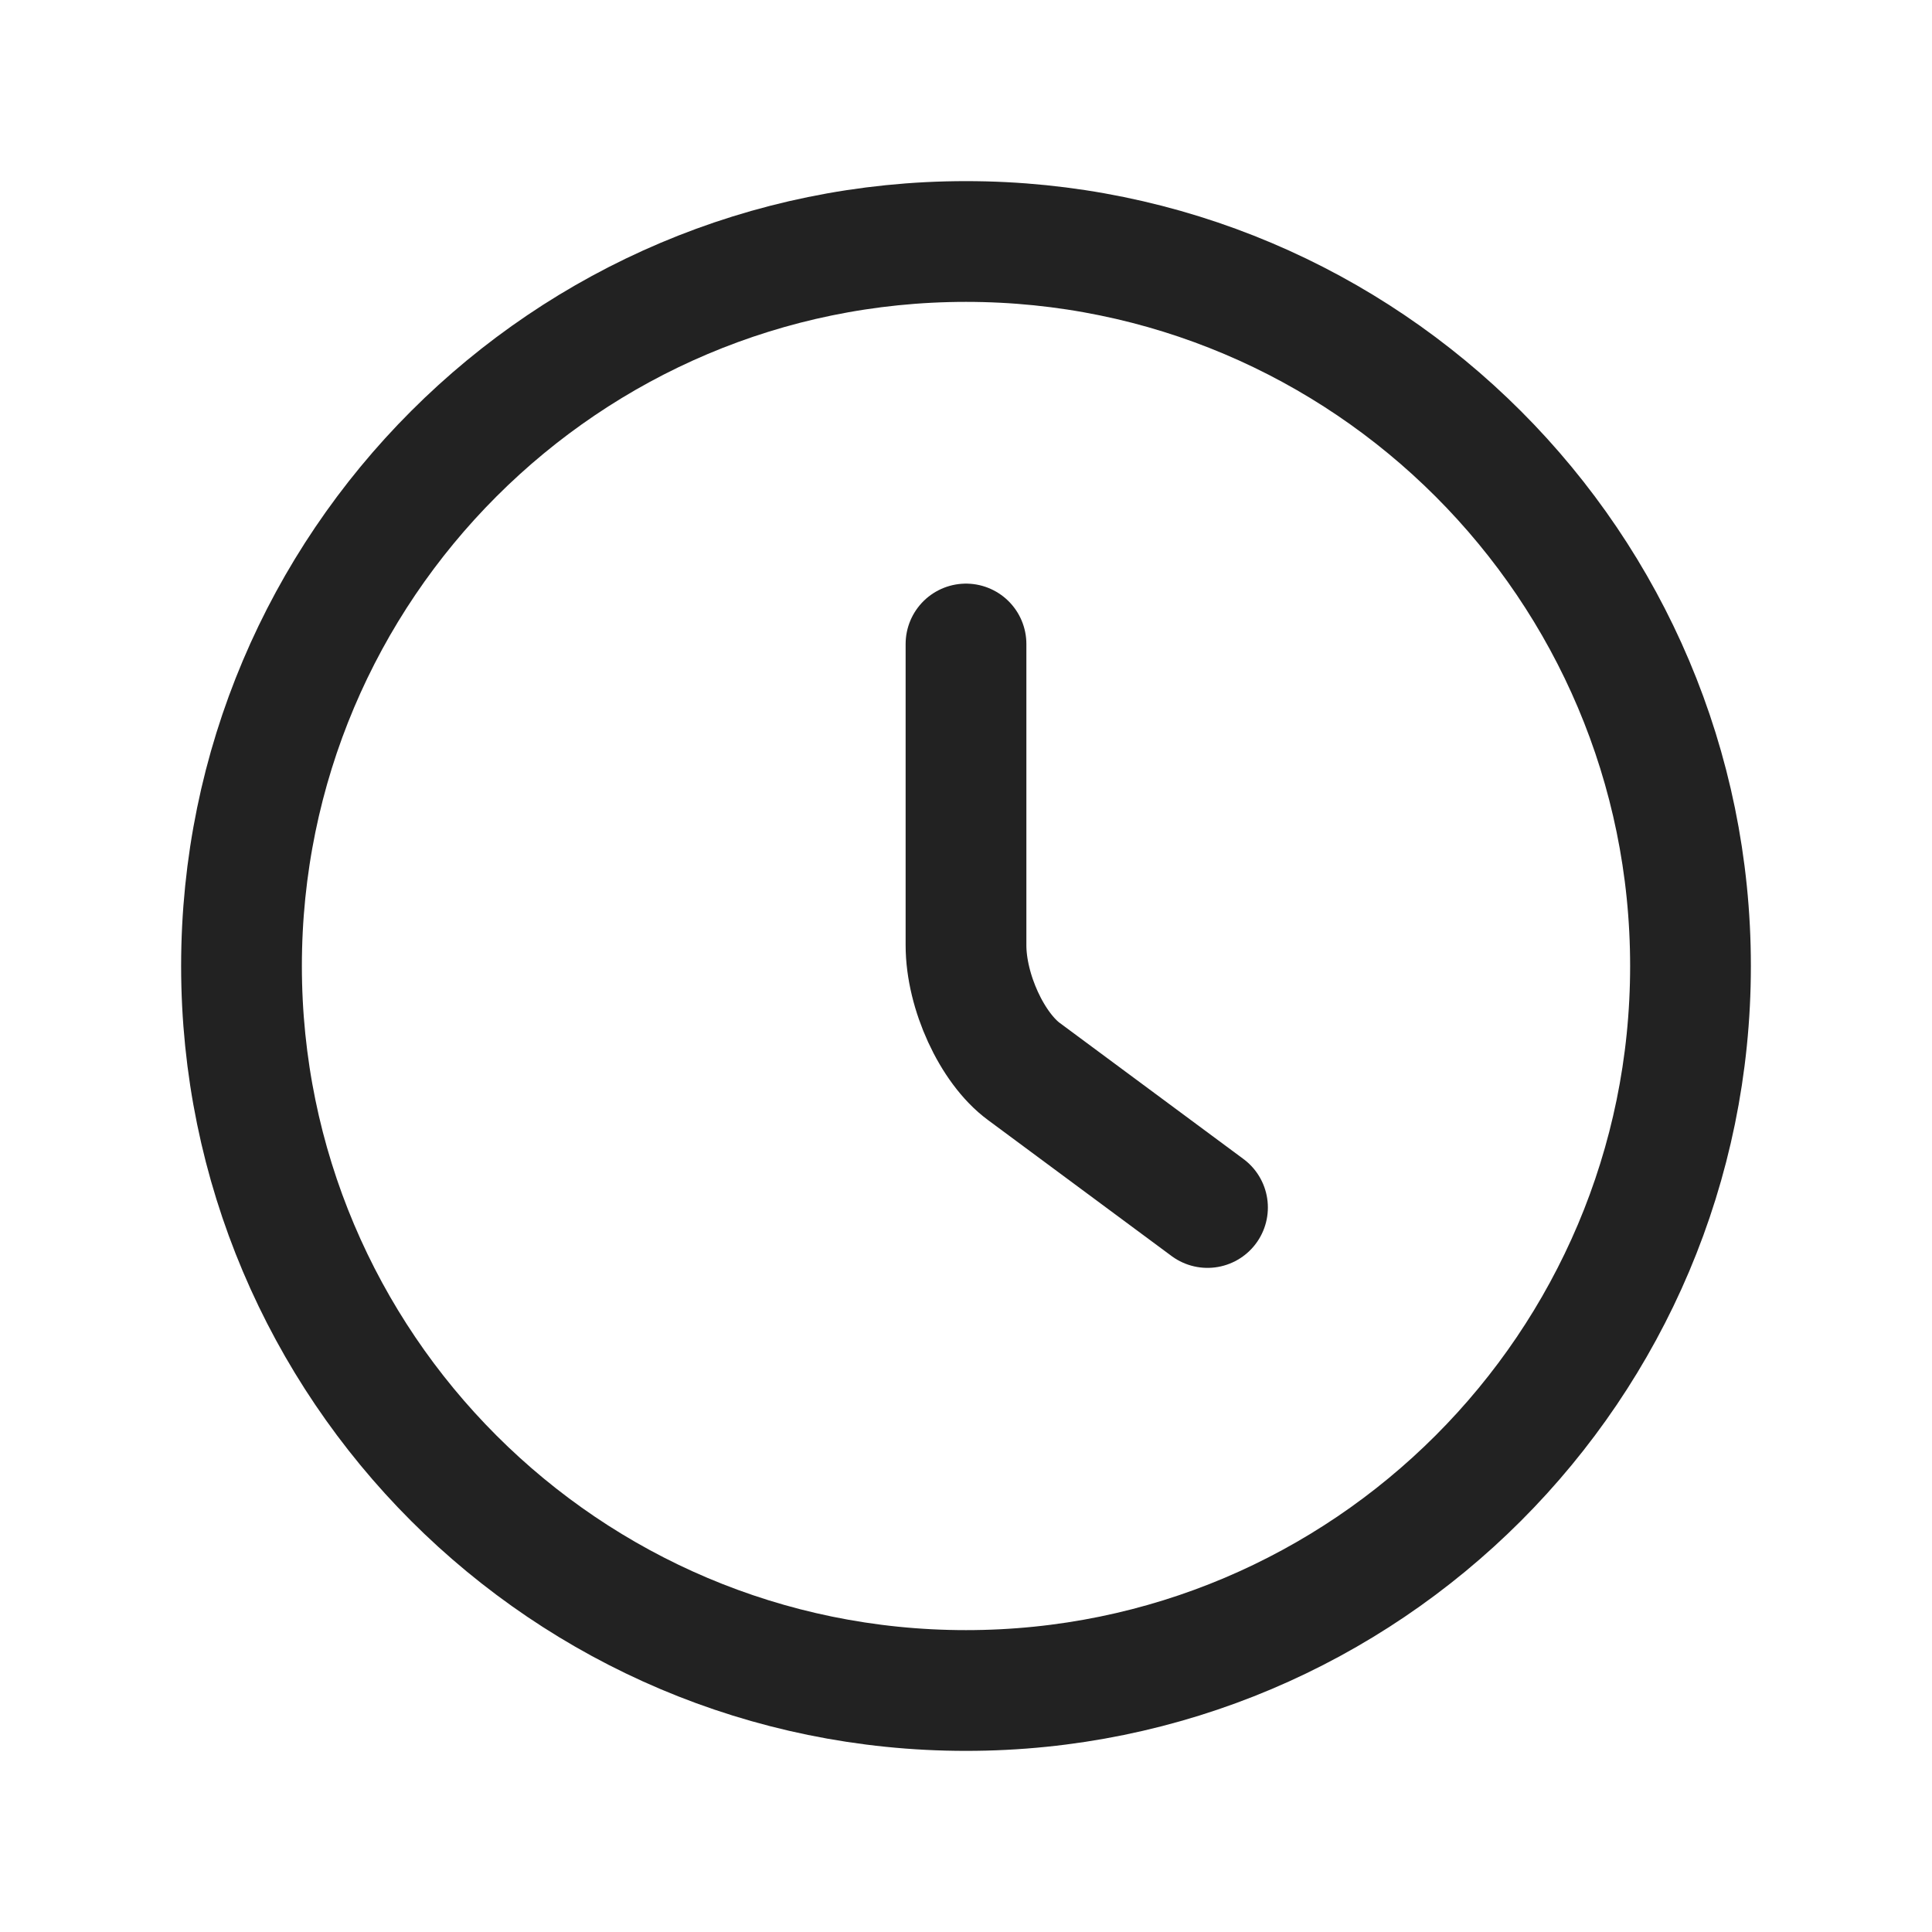
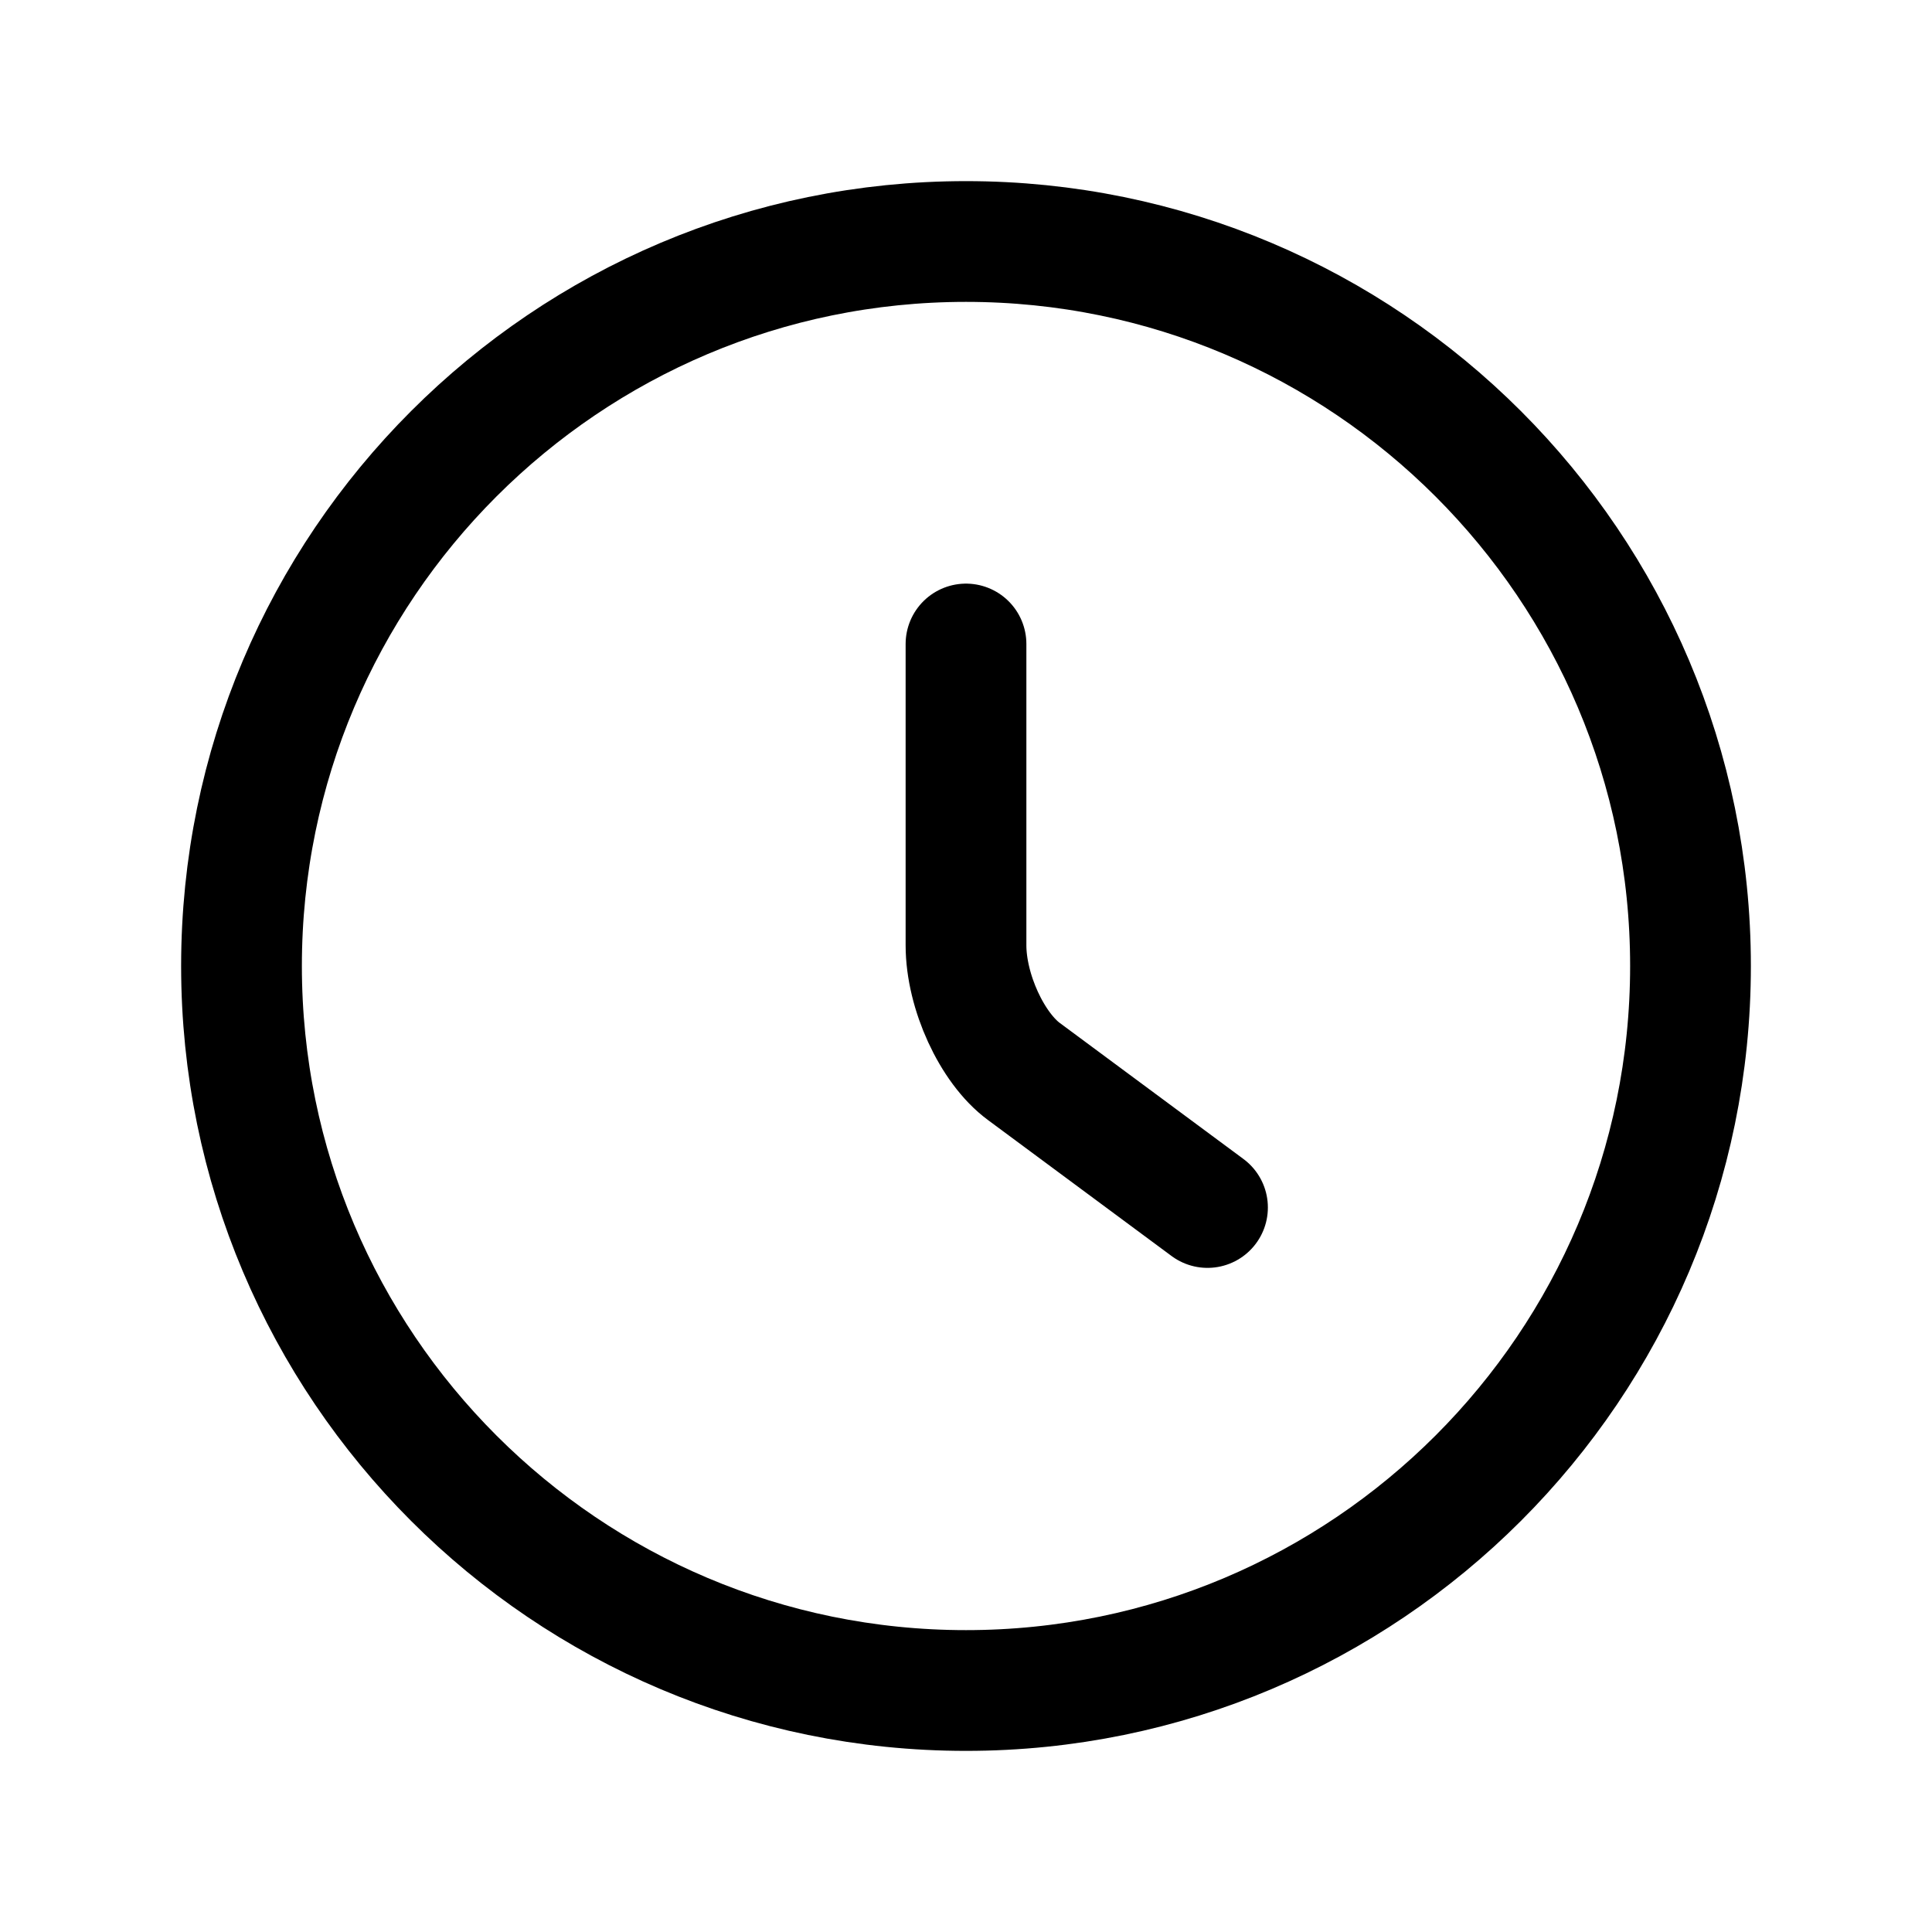
<svg xmlns="http://www.w3.org/2000/svg" width="24" height="24" viewBox="0 0 24 24" fill="none">
-   <path d="M21 12C21 16.968 16.968 21 12 21C7.032 21 3 16.968 3 12C3 7.032 7.032 3 12 3C16.968 3 21 7.032 21 12Z" stroke="#222222" stroke-width="1.5" stroke-linecap="round" stroke-linejoin="round" />
-   <path d="M15 15L12.721 13.312C12.323 13.02 12 12.317 12 11.742V8" stroke="#222222" stroke-width="1.5" stroke-linecap="round" stroke-linejoin="round" />
+   <path d="M21 12C21 16.968 16.968 21 12 21C7.032 21 3 16.968 3 12C3 7.032 7.032 3 12 3C16.968 3 21 7.032 21 12Z" stroke="currentColor" stroke-width="1.5" stroke-linecap="round" stroke-linejoin="round" />
+   <path d="M15 15L12.721 13.312C12.323 13.02 12 12.317 12 11.742V8" stroke="currentColor" stroke-width="1.5" stroke-linecap="round" stroke-linejoin="round" />
</svg>
